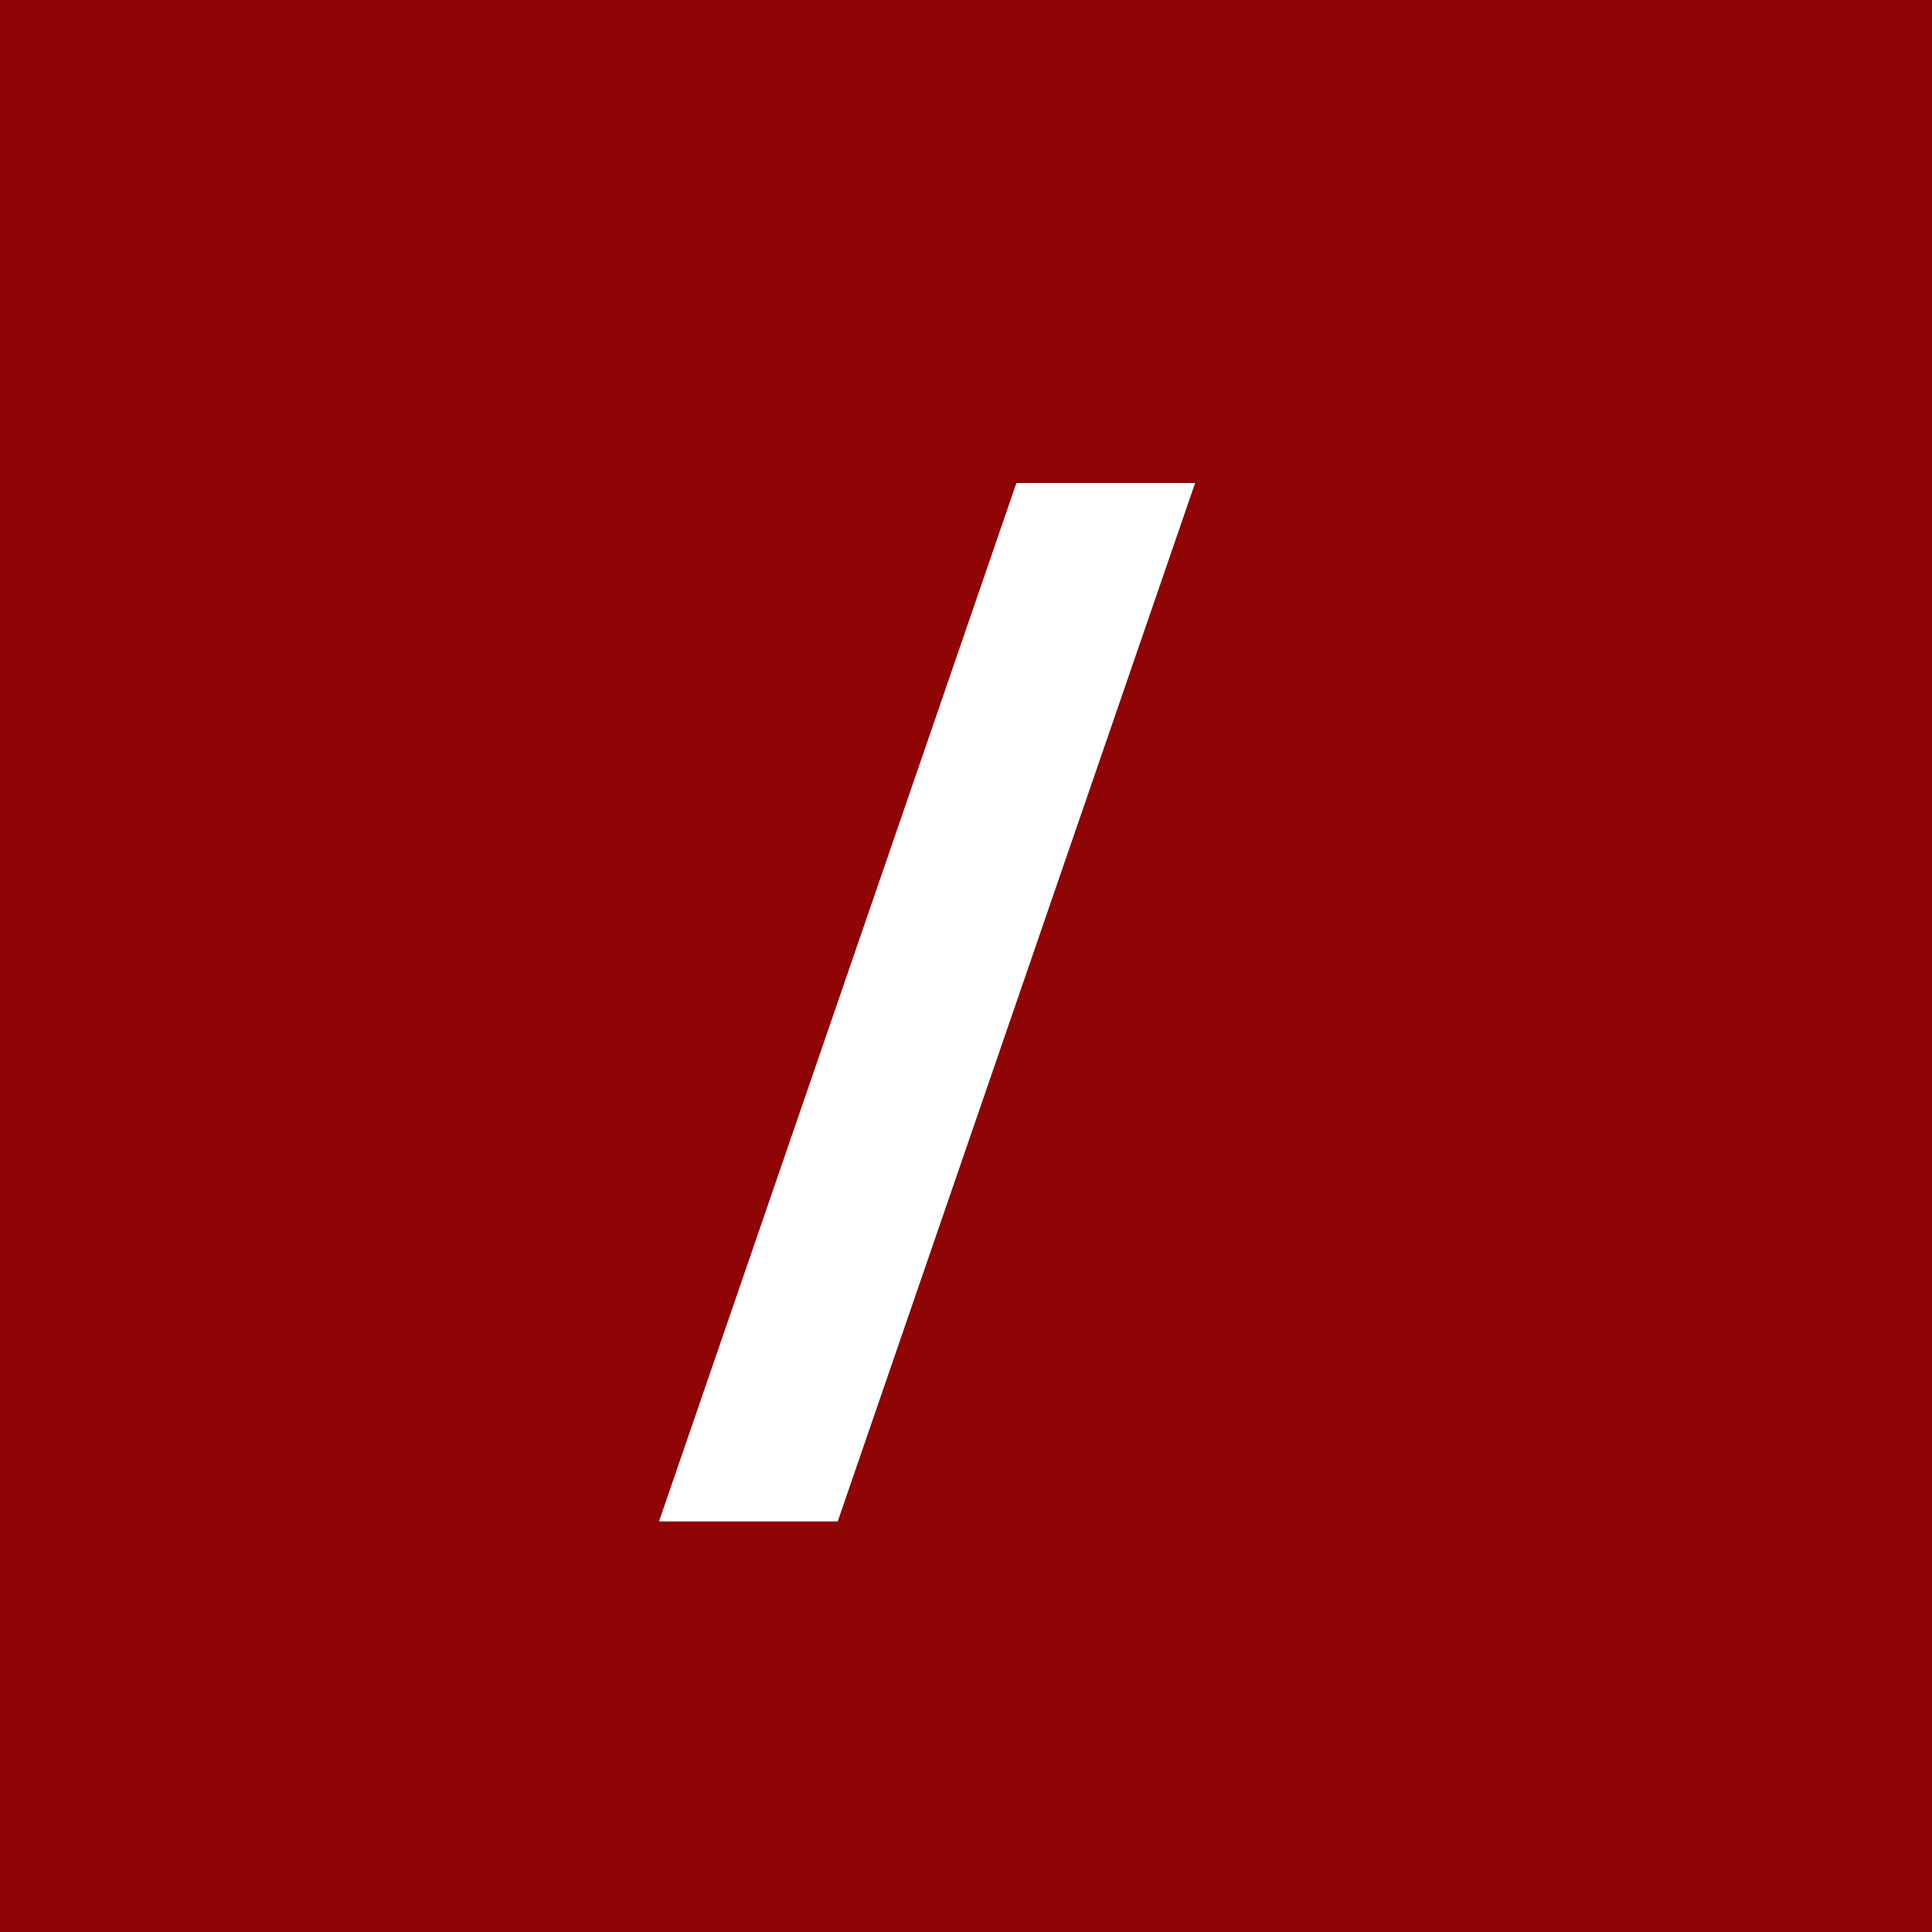
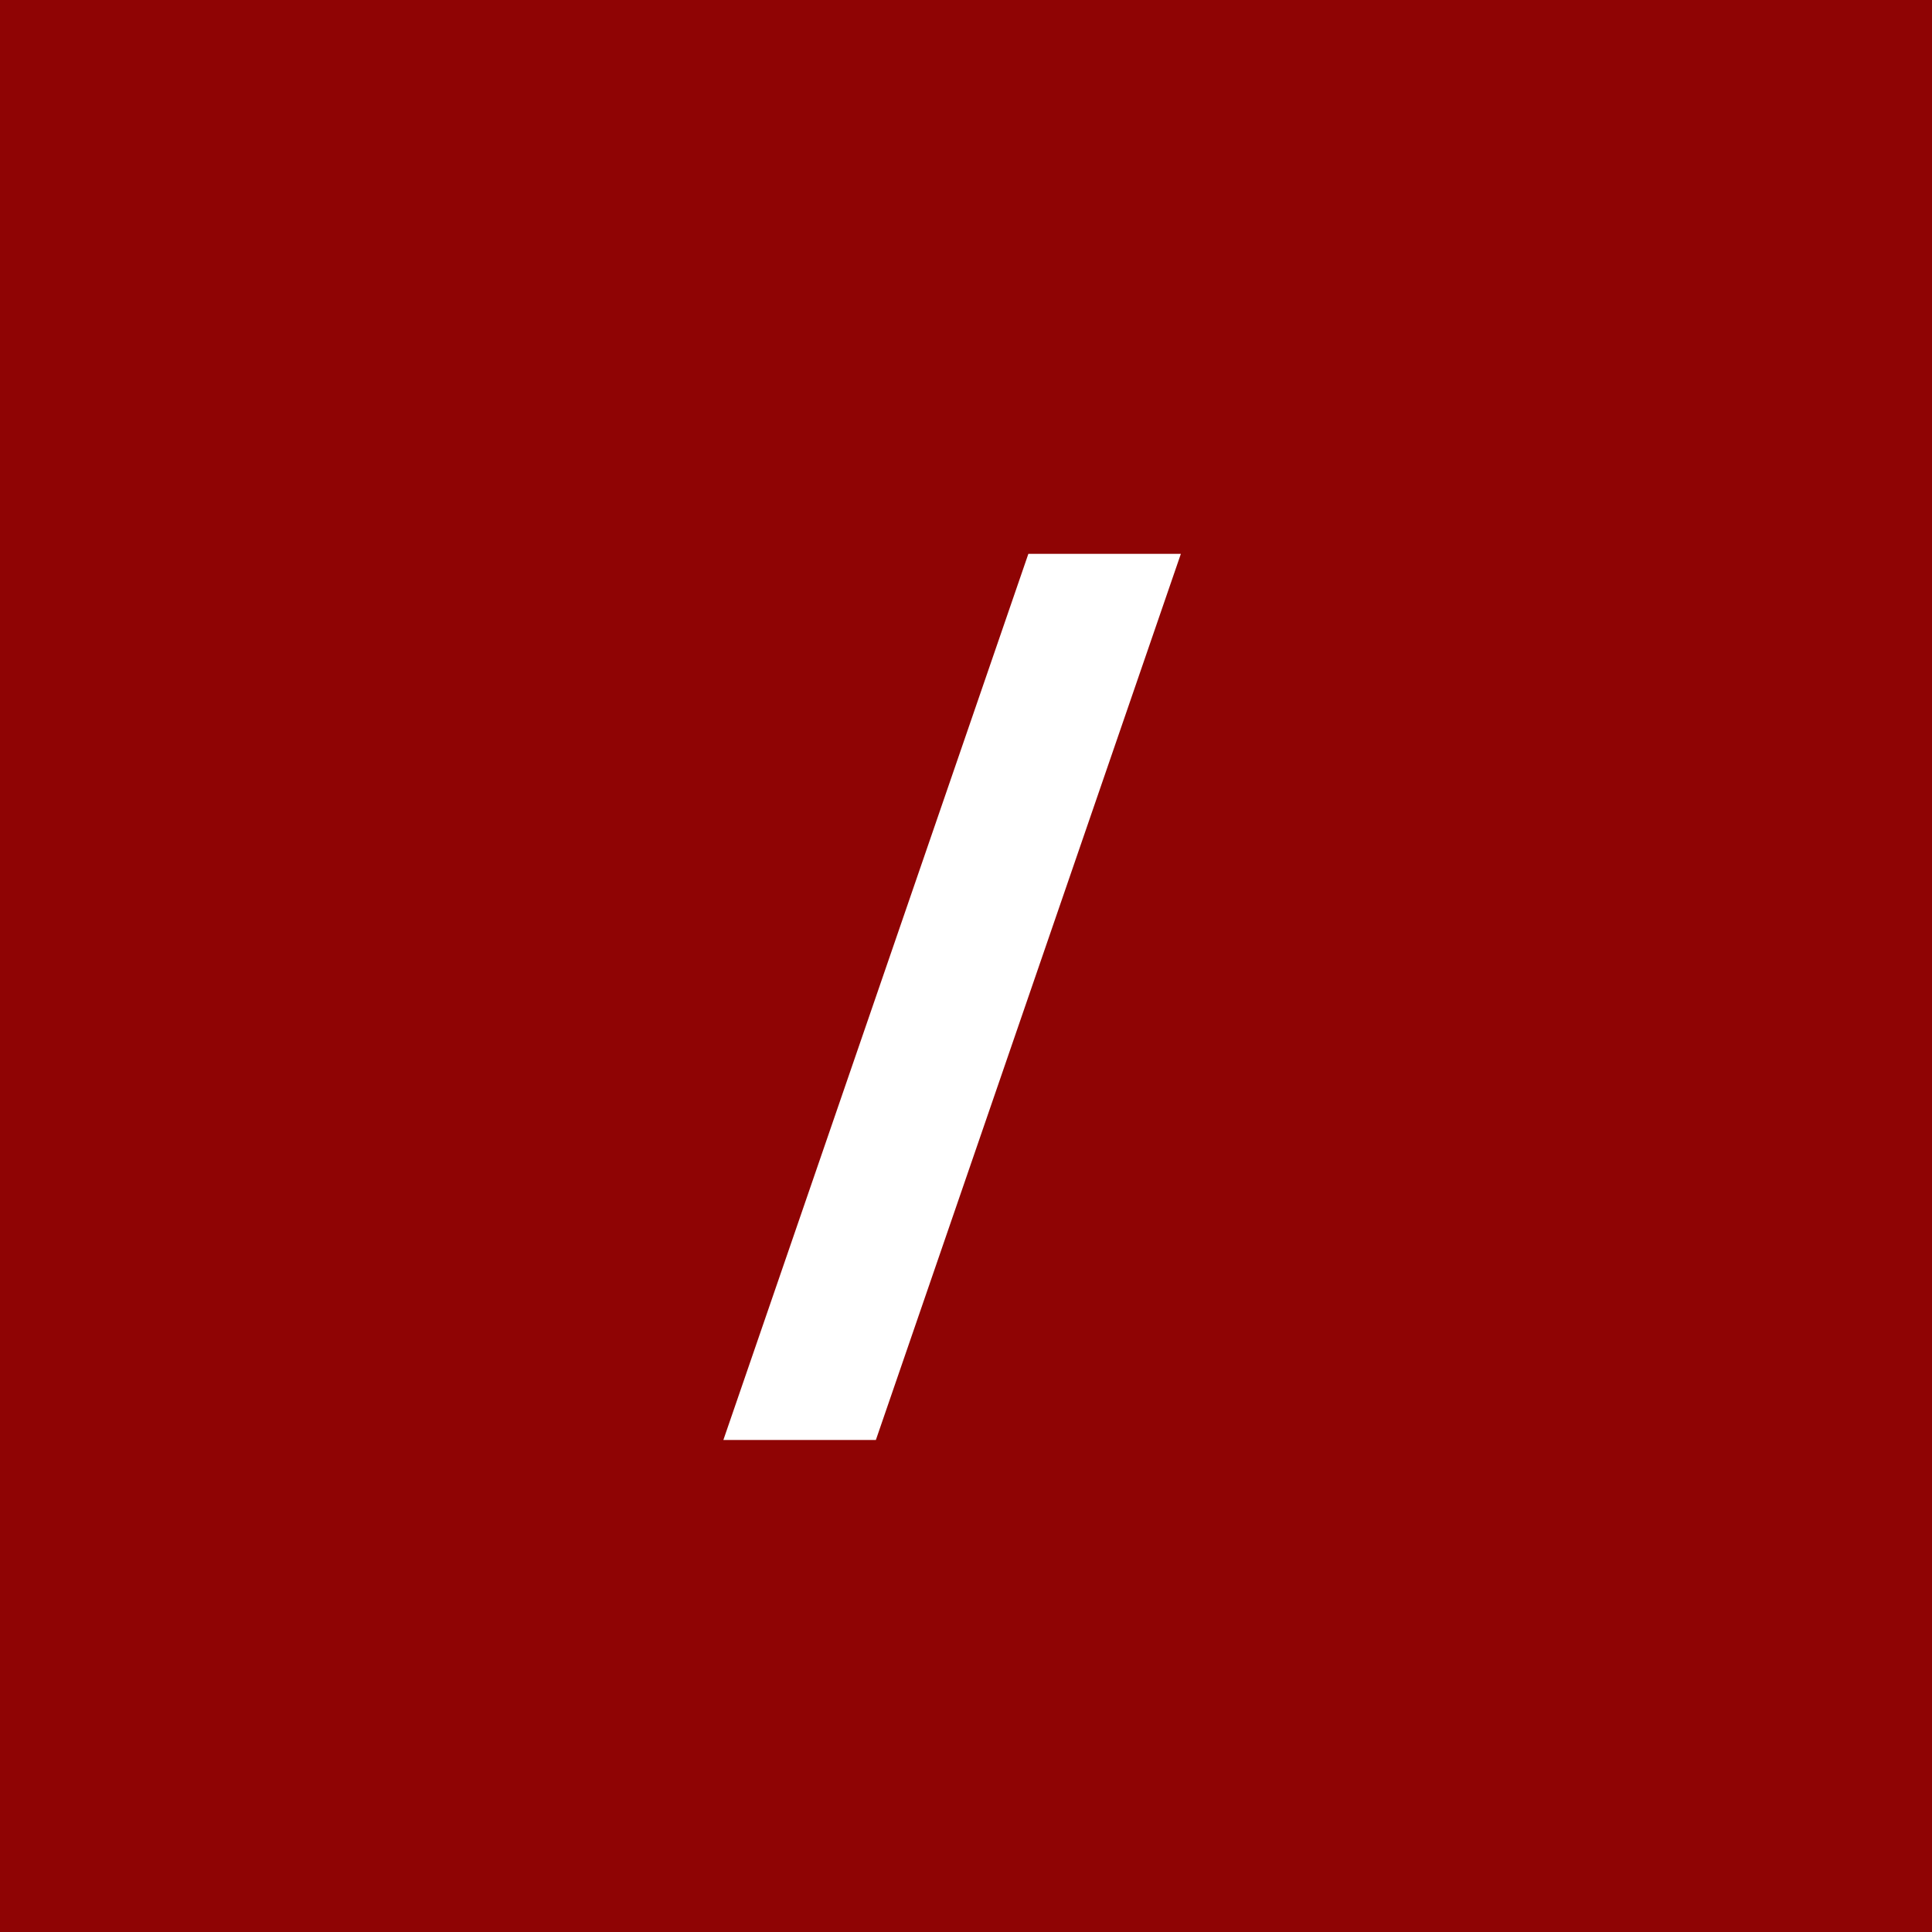
- <svg xmlns="http://www.w3.org/2000/svg" width="32" height="32" viewBox="0 0 32 32" fill="none">
-   <rect width="32" height="32" fill="#8F0404" />
-   <path d="M10.915 25.2L16.835 8H19.795L13.875 25.2H10.915Z" fill="white" />
+ <svg xmlns="http://www.w3.org/2000/svg" width="150" height="150" viewBox="0 0 150 150" fill="none">
+   <rect width="150" height="150" fill="#8F0404" />
+   <path d="M56.162 111.8L79.842 43H91.682L68.002 111.8H56.162Z" fill="white" />
</svg>
